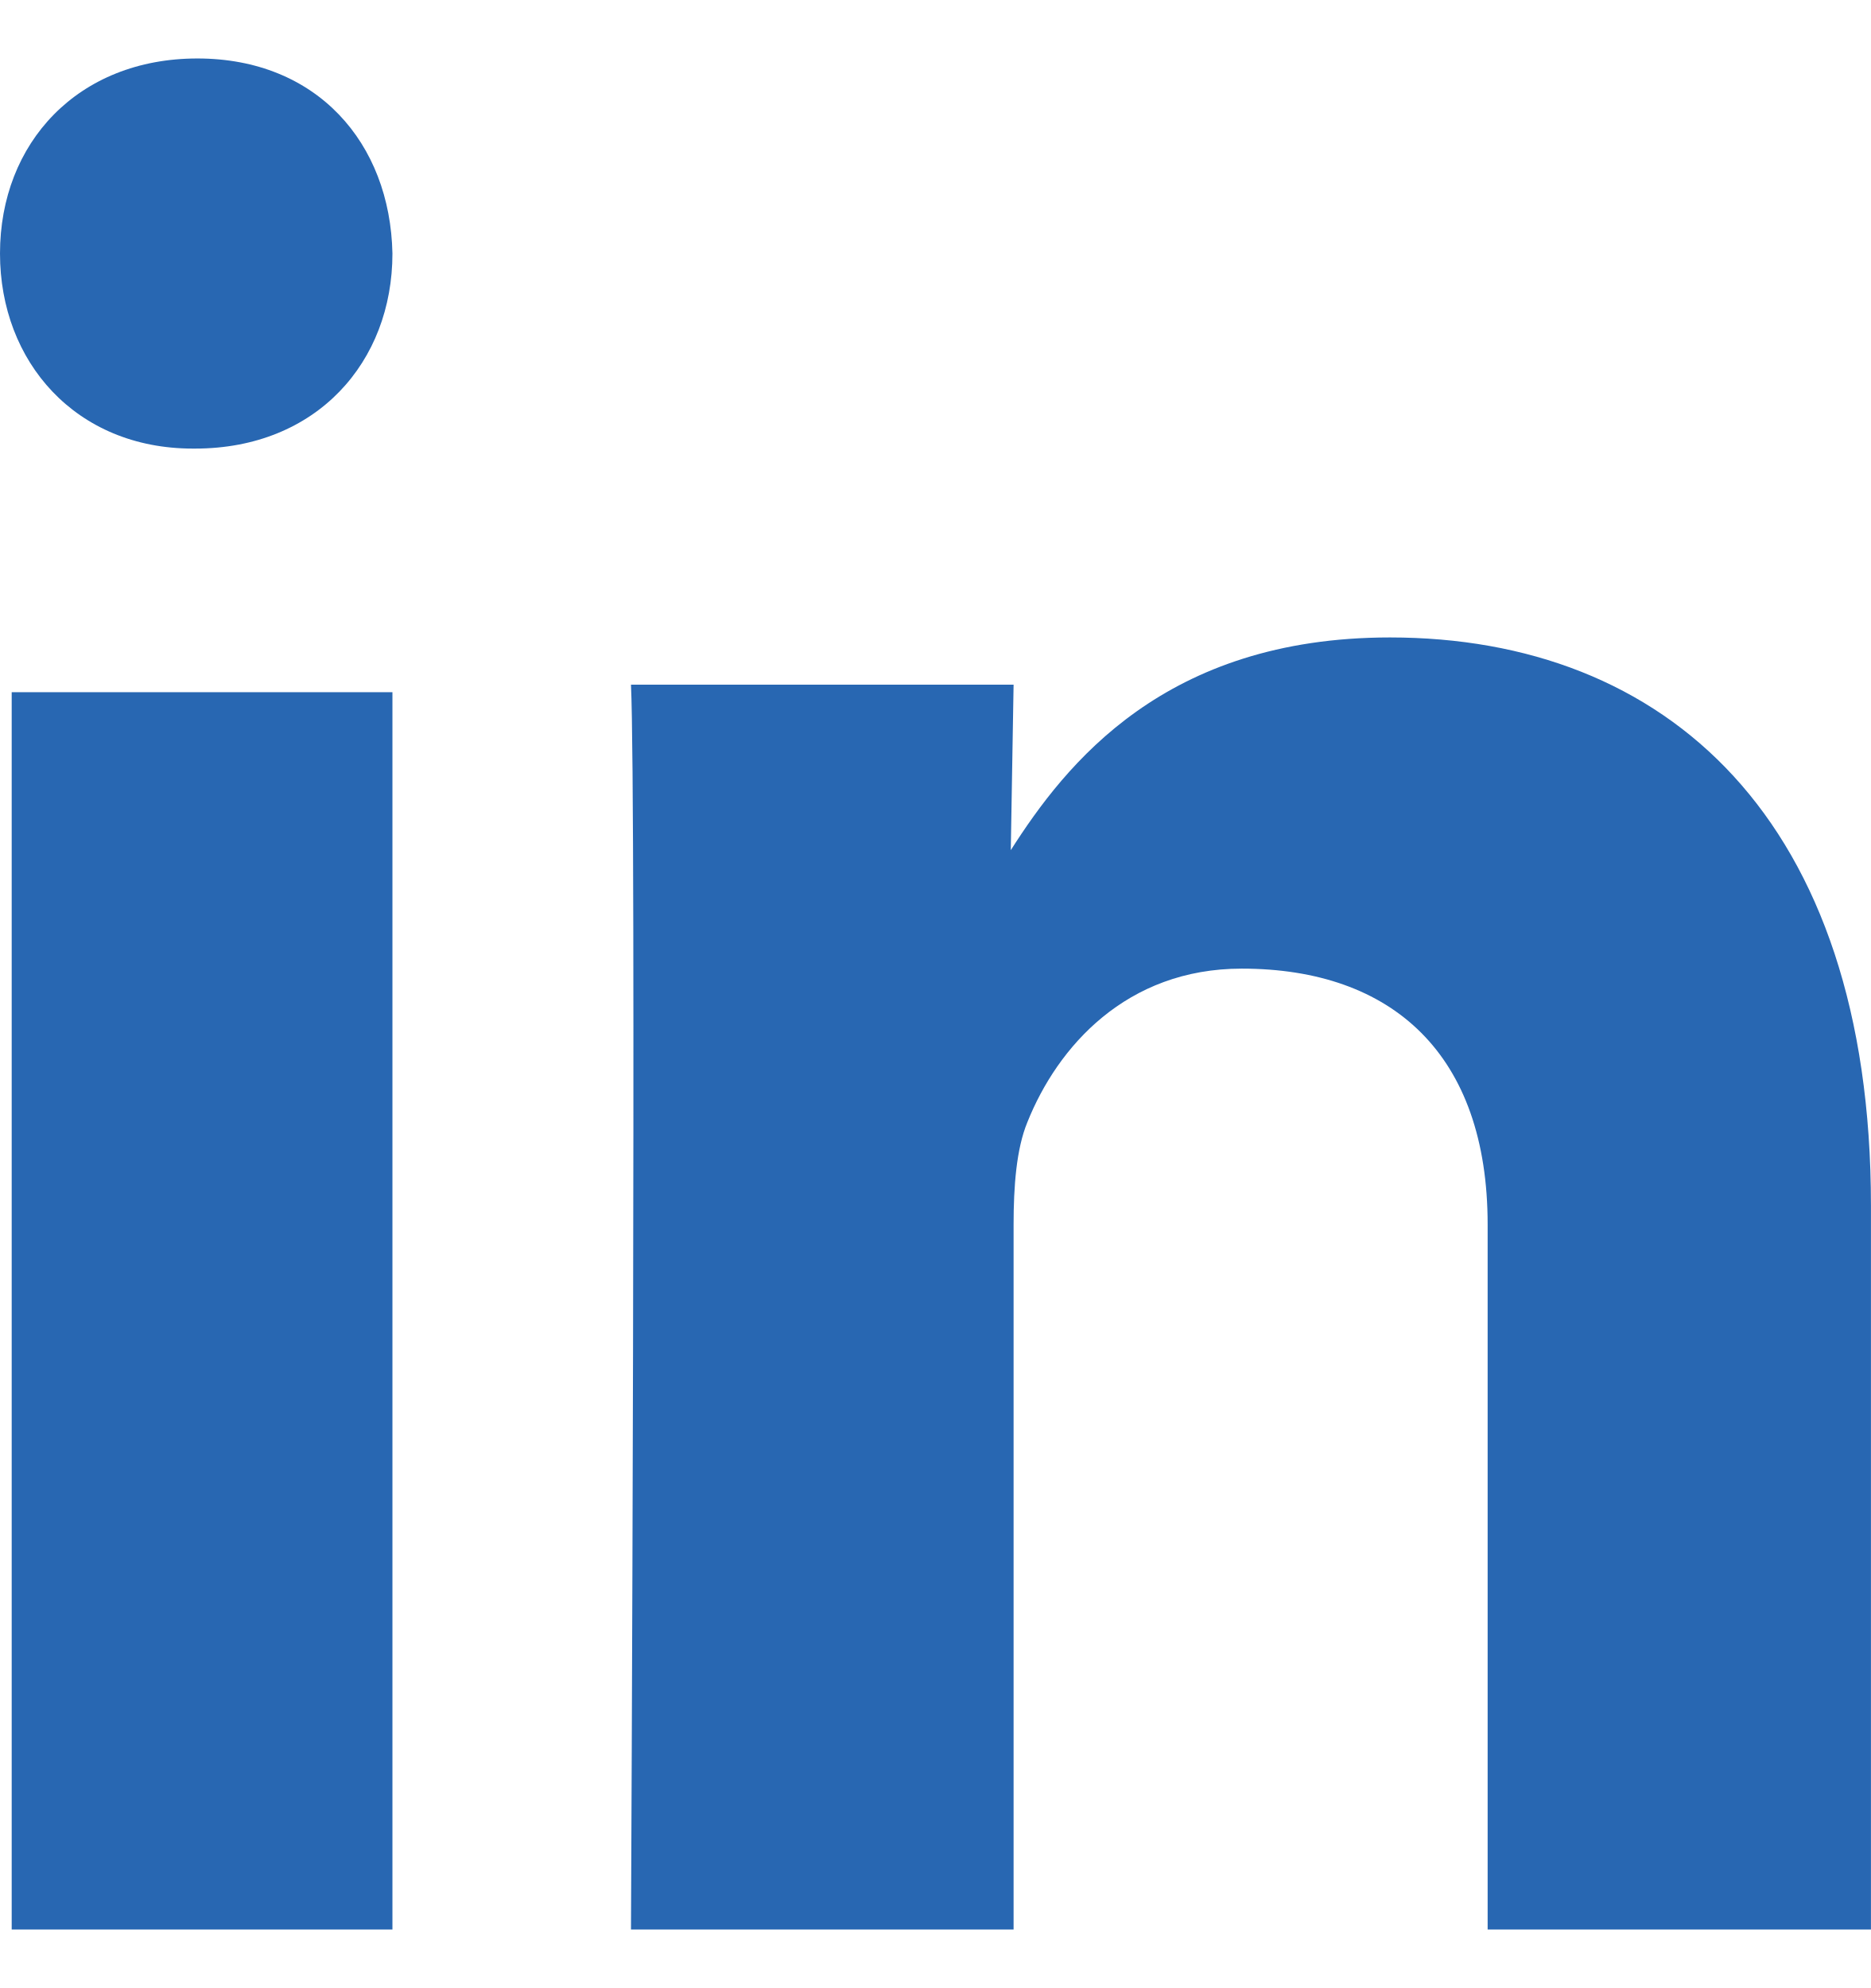
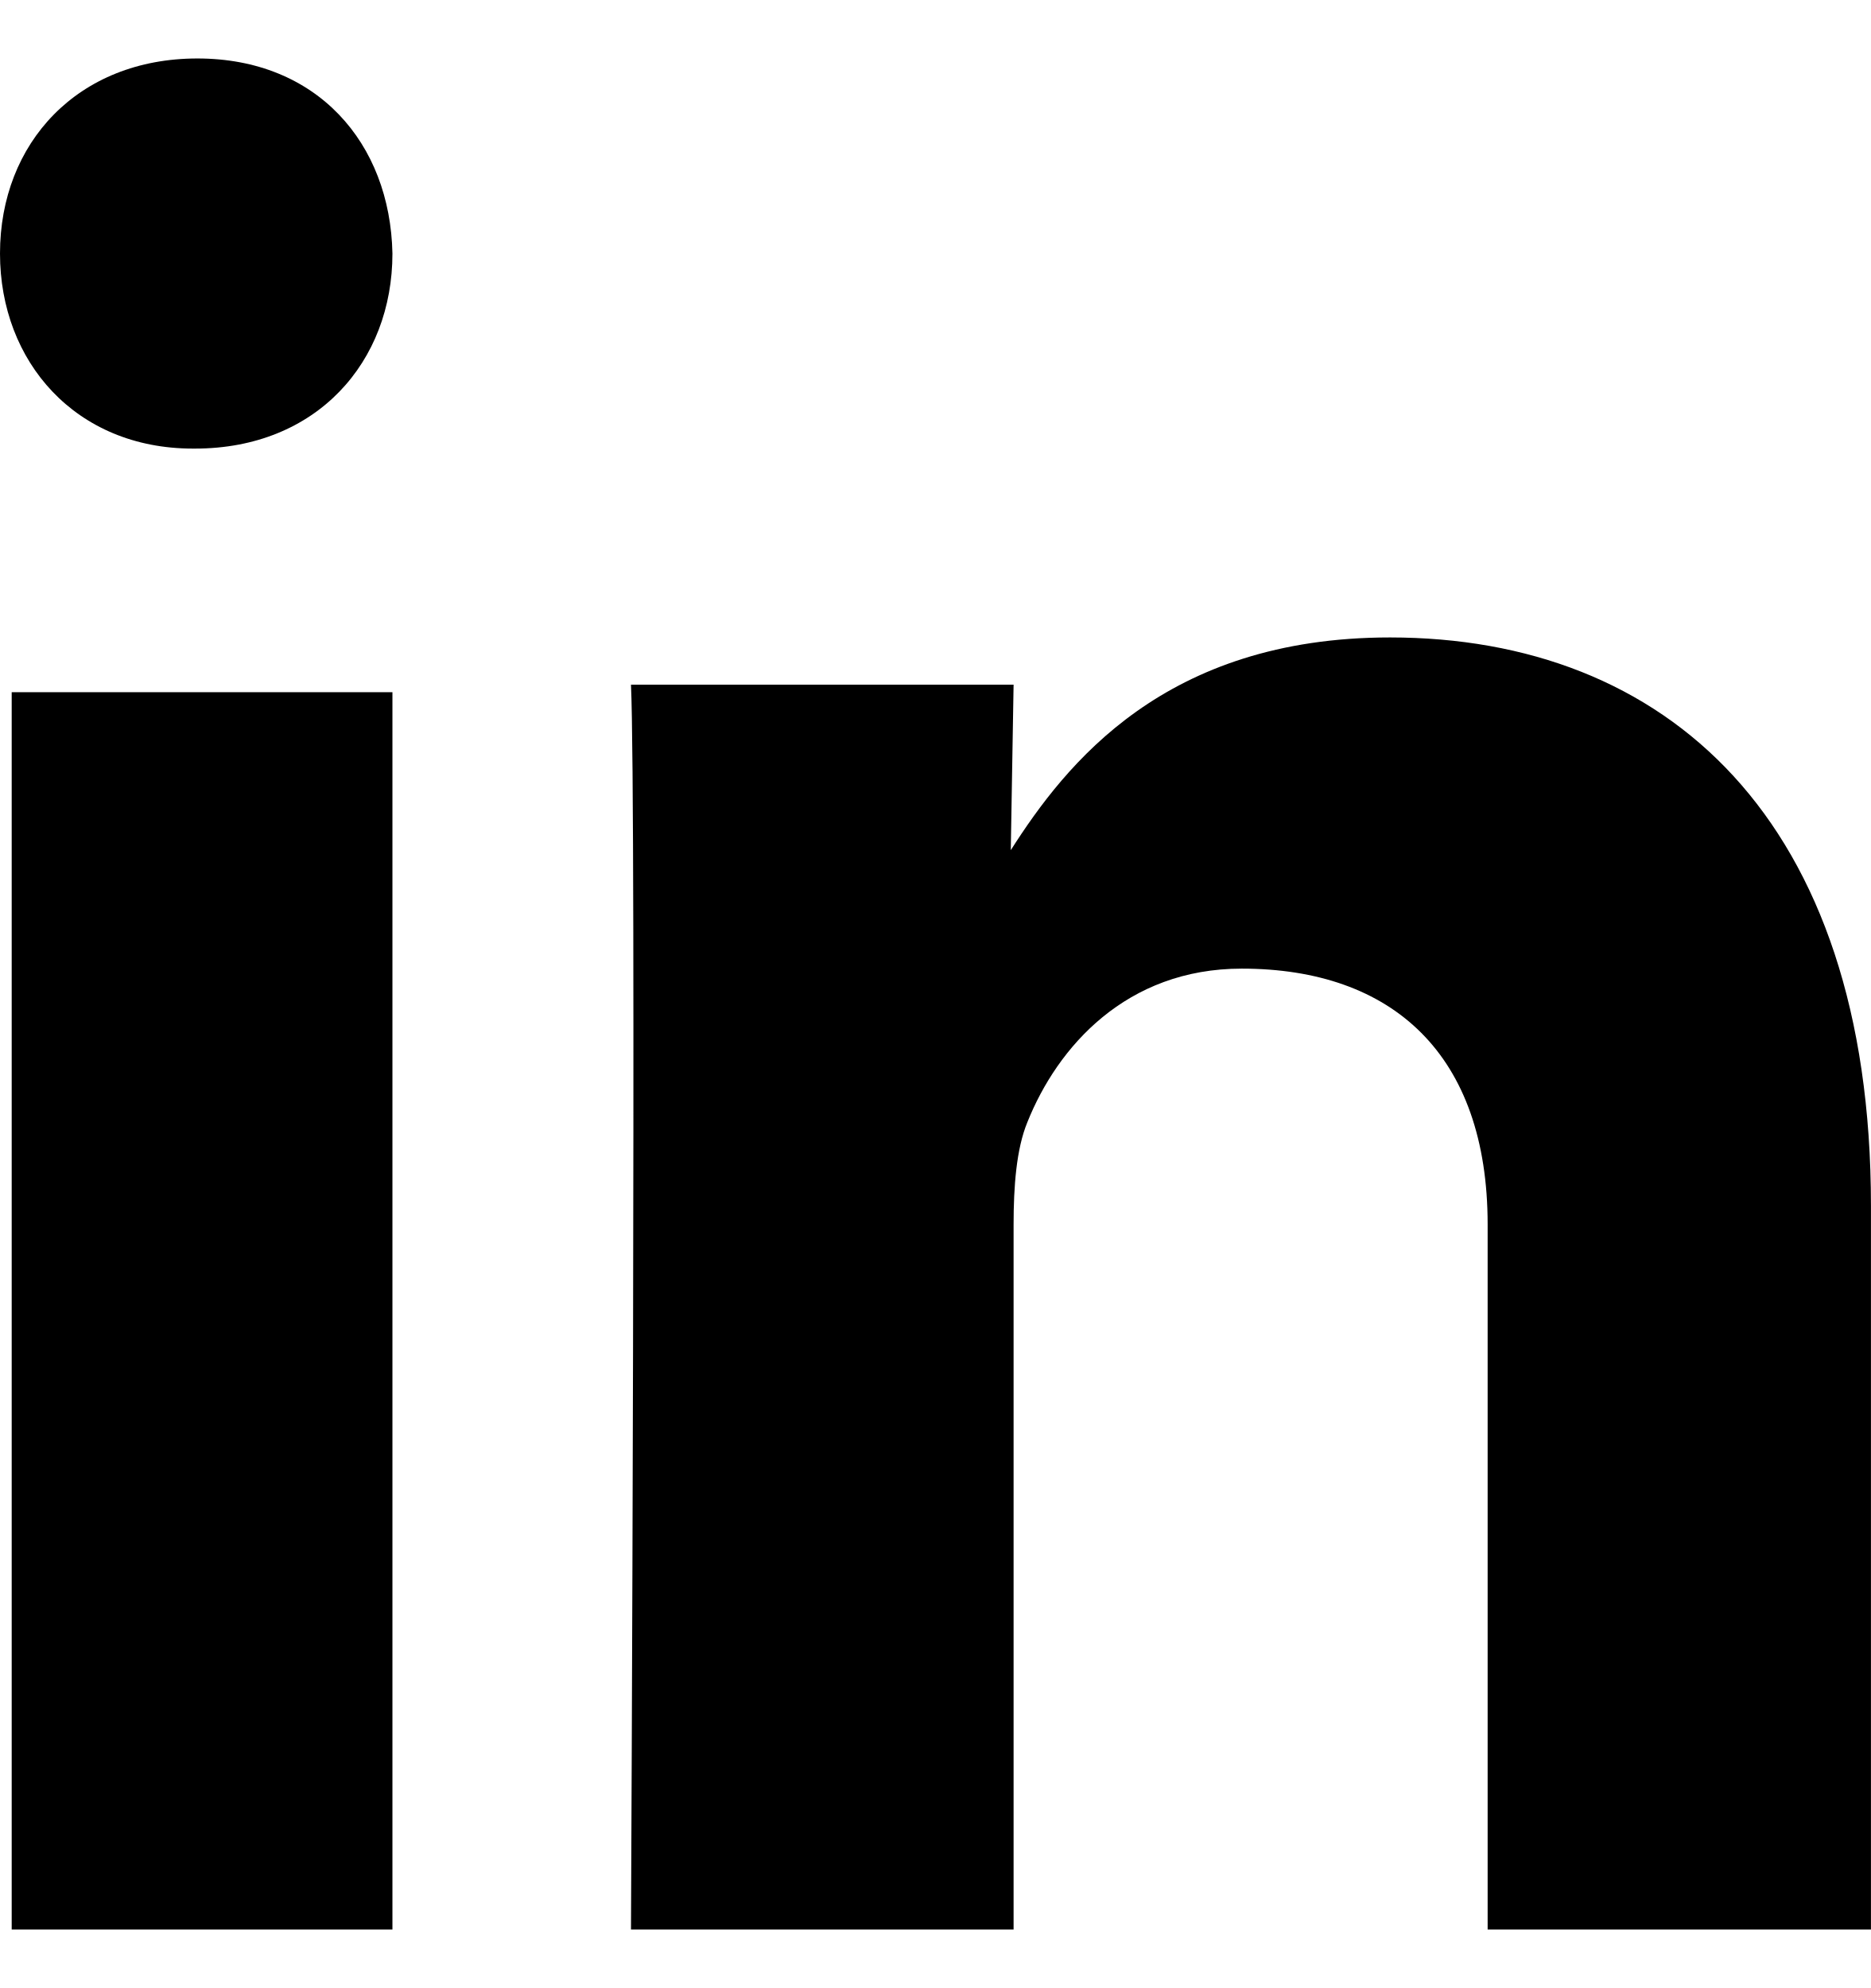
<svg xmlns="http://www.w3.org/2000/svg" id="external-site-linkedin" viewBox="0 0 16 17" fill="none">
-   <path fill-rule="evenodd" clip-rule="evenodd" d="M3.356 16.5V5.919H0.1V16.5H3.356ZM3.356 2.168C3.337 1.221 2.709 0.5 1.688 0.5C0.667 0.5 0 1.221 0 2.168C0 3.094 0.648 3.836 1.649 3.836H1.668C2.709 3.836 3.356 3.094 3.356 2.168ZM8.668 16.5V10.471C8.668 10.149 8.691 9.826 8.786 9.596C9.044 8.951 9.632 8.283 10.619 8.283C11.911 8.283 12.722 9.02 12.722 10.471V16.5H16V10.31C16 6.994 14.238 5.451 11.887 5.451C9.96 5.451 9.114 6.533 8.644 7.27L8.668 5.855H5.396C5.443 6.868 5.396 16.5 5.396 16.5H8.668Z" fill="#2867B2" />
+   <path fill-rule="evenodd" clip-rule="evenodd" d="M3.356 16.5V5.919H0.1V16.5H3.356ZM3.356 2.168C3.337 1.221 2.709 0.5 1.688 0.5C0.667 0.5 0 1.221 0 2.168C0 3.094 0.648 3.836 1.649 3.836H1.668C2.709 3.836 3.356 3.094 3.356 2.168ZM8.668 16.5V10.471C8.668 10.149 8.691 9.826 8.786 9.596C9.044 8.951 9.632 8.283 10.619 8.283C11.911 8.283 12.722 9.02 12.722 10.471V16.5H16V10.31C16 6.994 14.238 5.451 11.887 5.451C9.96 5.451 9.114 6.533 8.644 7.27L8.668 5.855H5.396C5.443 6.868 5.396 16.5 5.396 16.5H8.668Z" fill="#000000" />
</svg>
